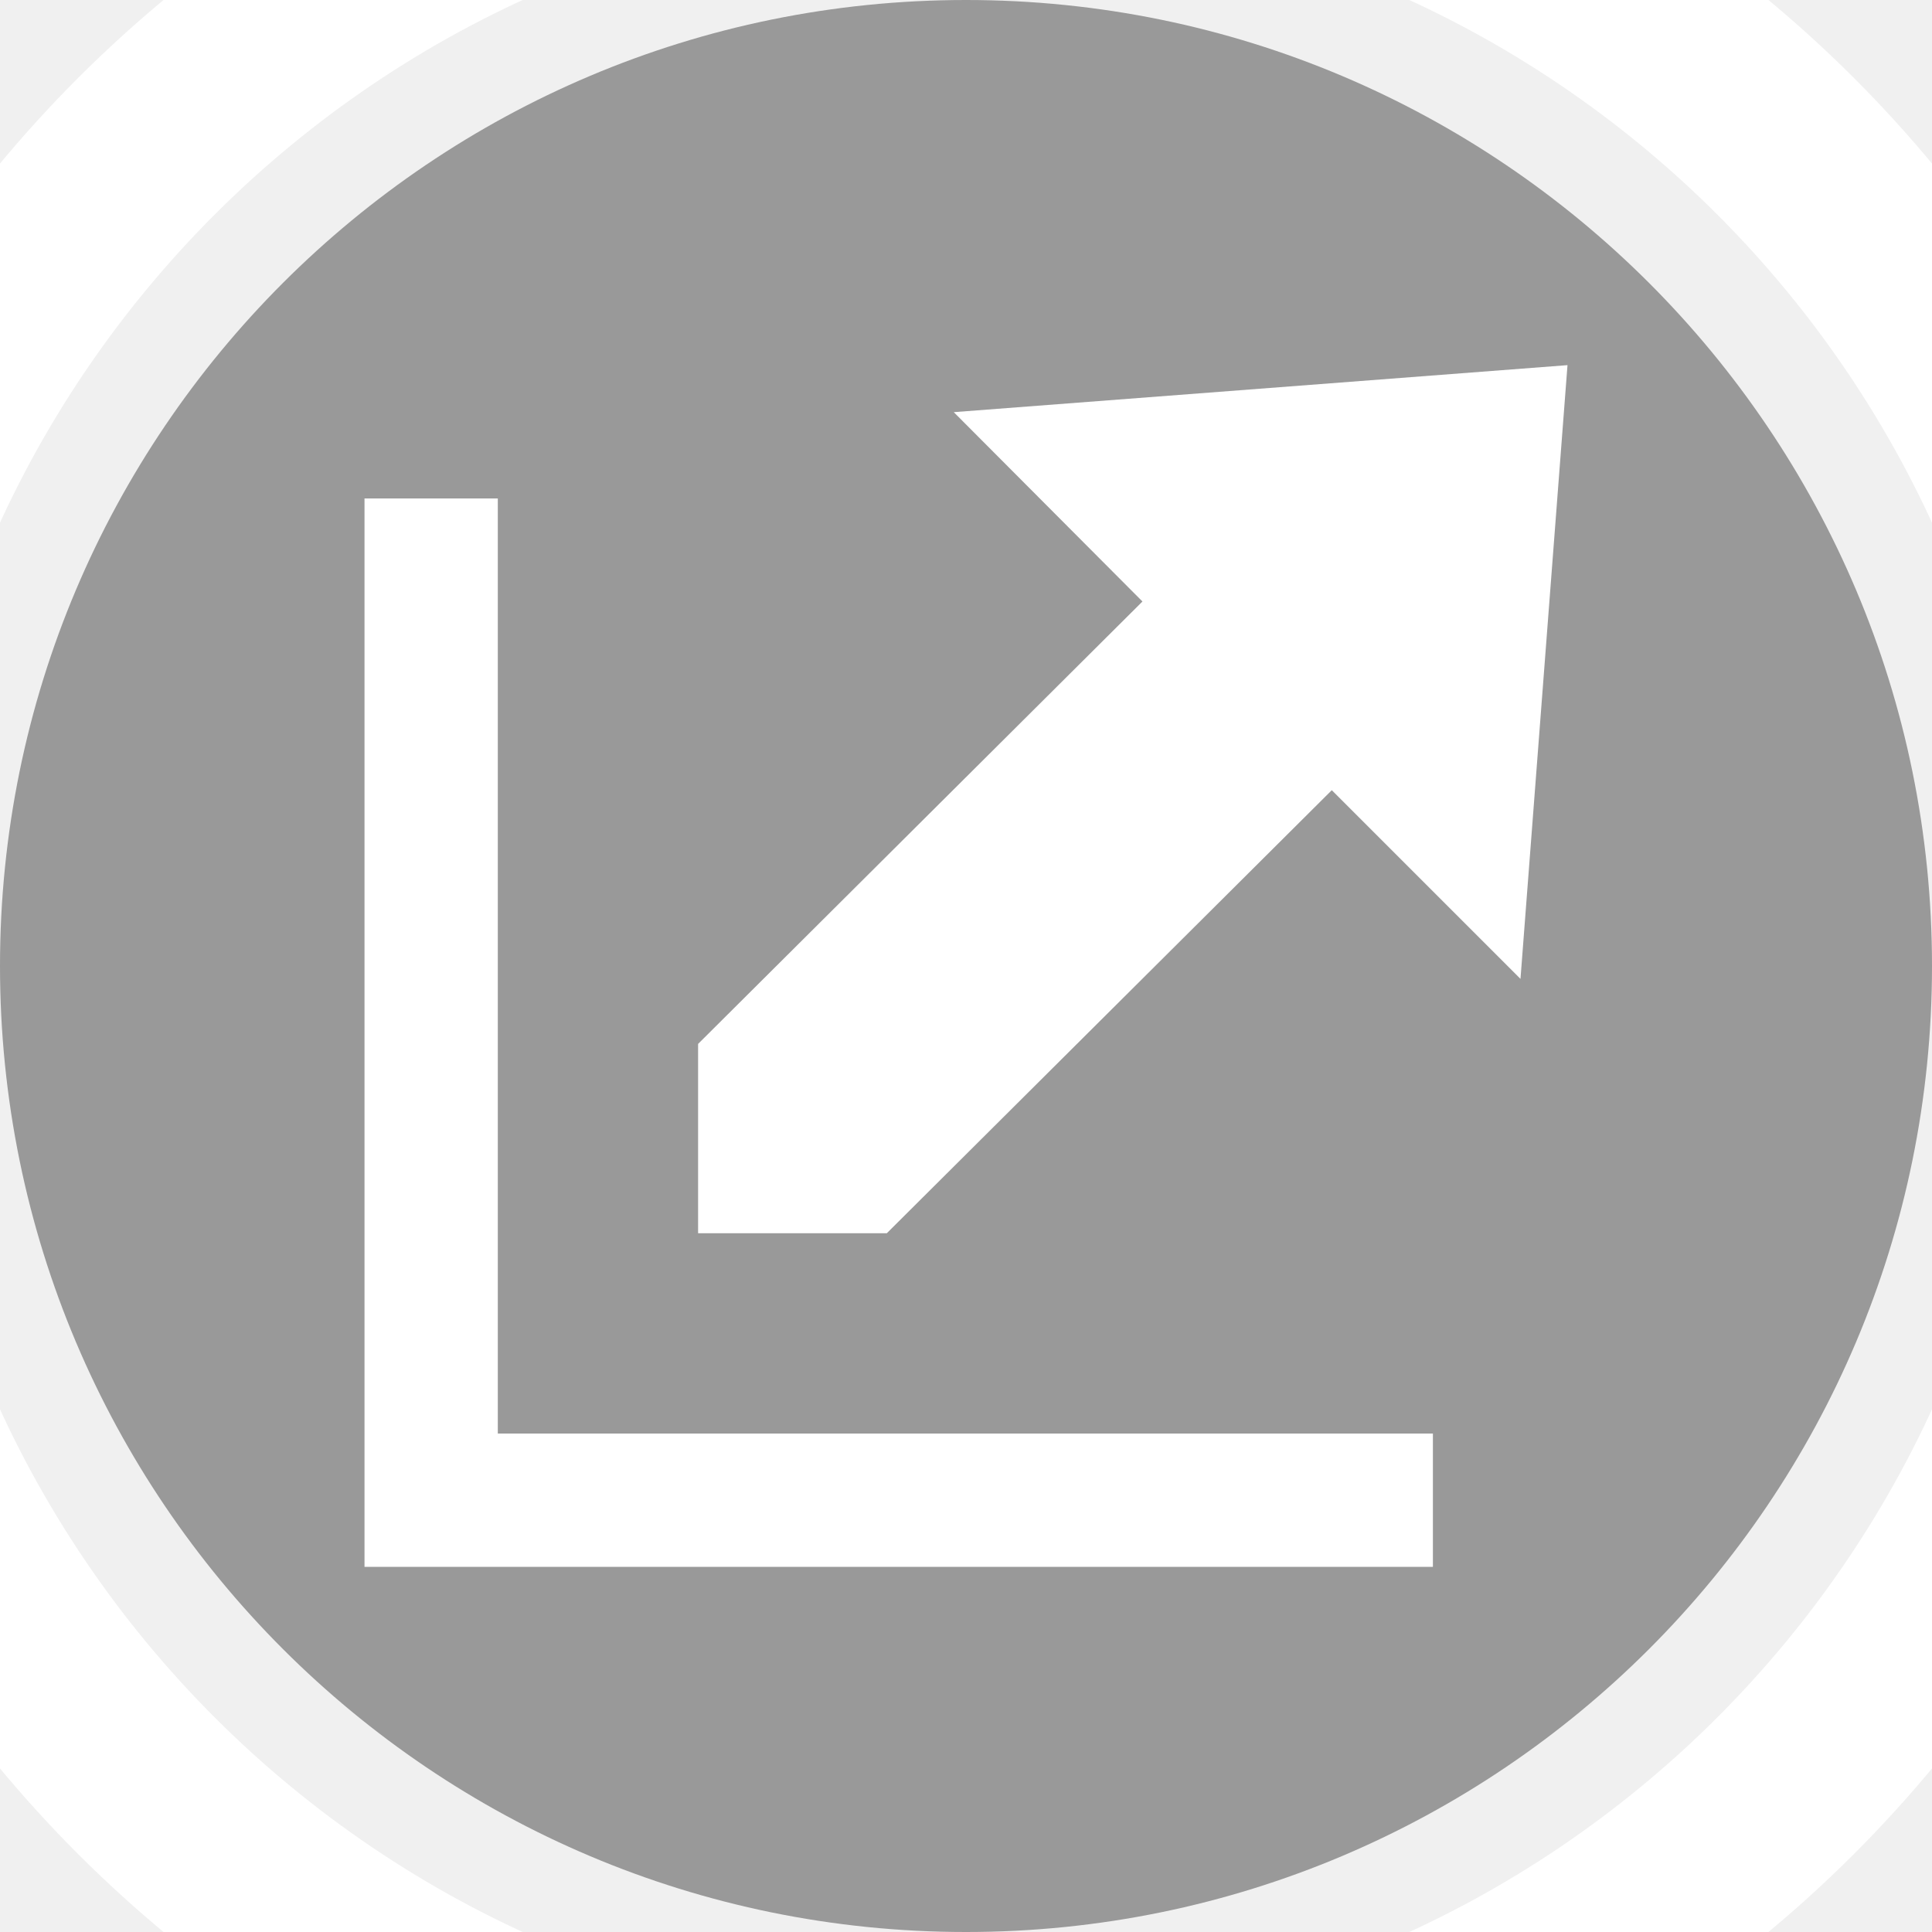
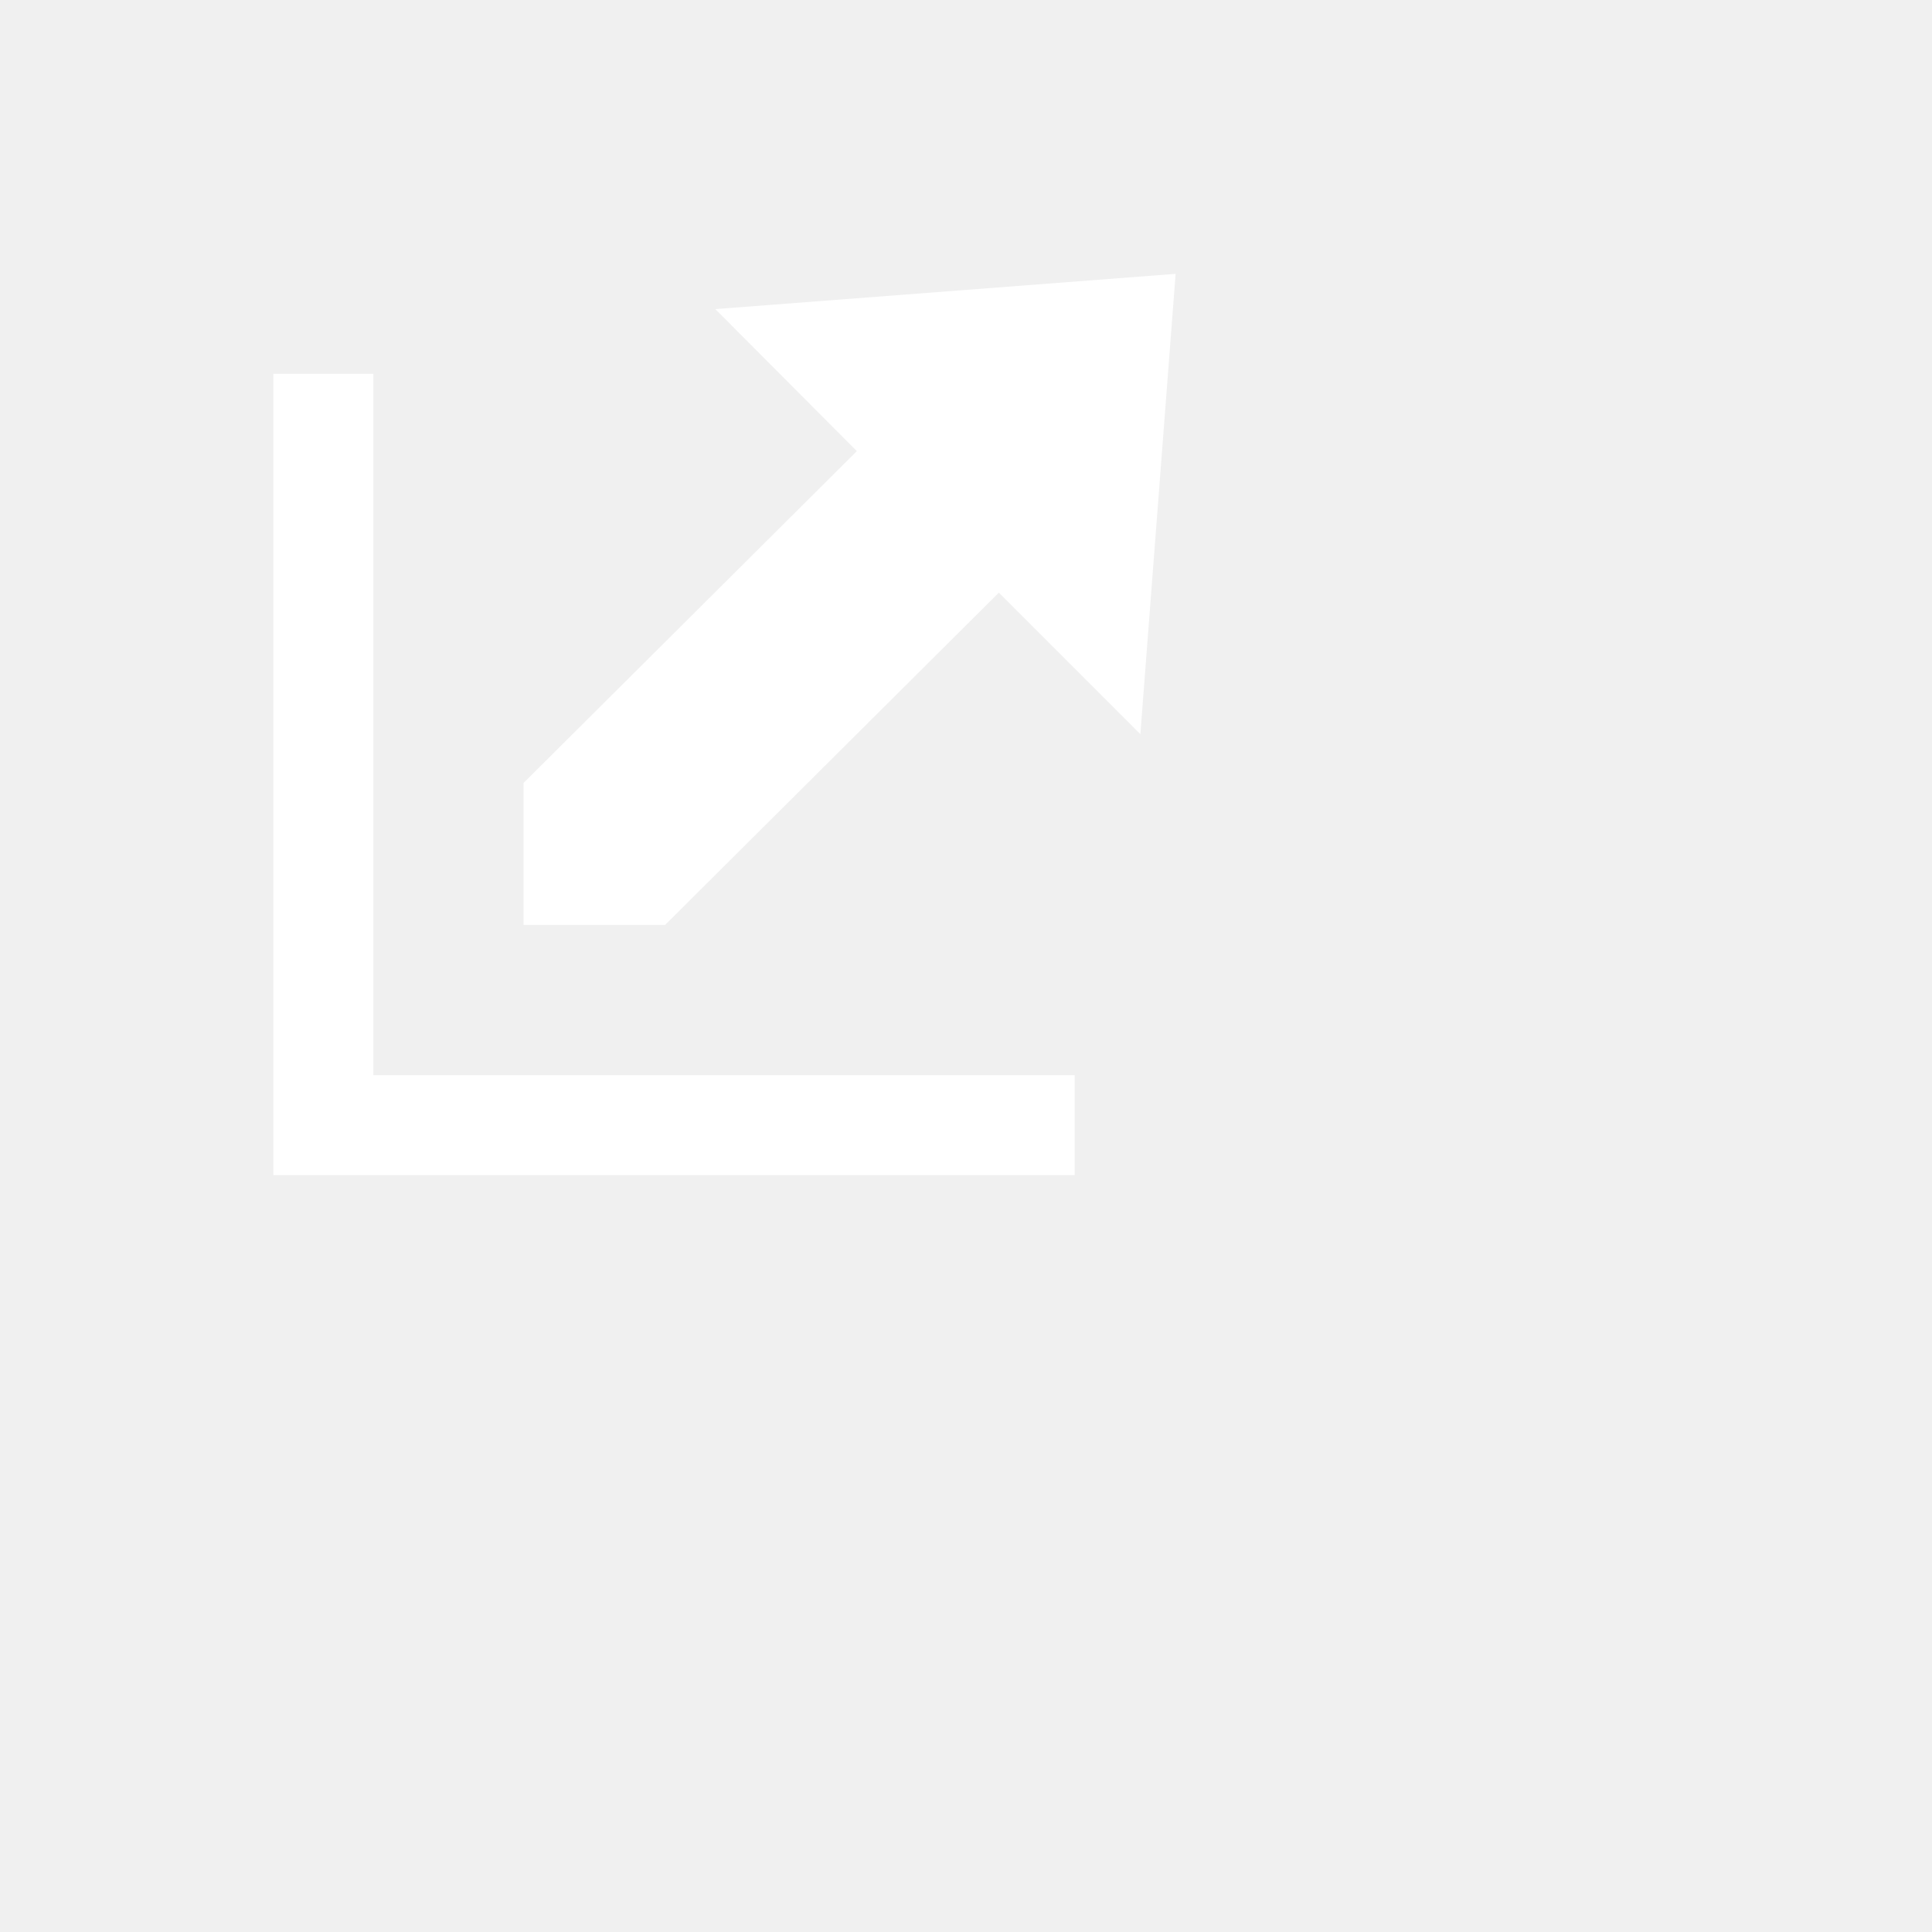
- <svg xmlns="http://www.w3.org/2000/svg" viewBox="0 0 30 30">
-   <path class="roadmap-background-circle" d="M30 15A15 15 0 1 1 15 0a15 15 0 0 1 15 15" fill="#999" />
-   <g transform="rotate(-90 15 15)">
-     <circle class="circle-bg" stroke="#fff" fill="none" stroke-width="3" cx="15" cy="15" r="18" />
-     <circle class="roadmap-circle-progress" stroke="#fff" fill="none" stroke-width="3" stroke-dasharray="113.097" stroke-dashoffset="113.097" cx="15" cy="15" r="18" />
-   </g>
+ <svg xmlns="http://www.w3.org/2000/svg" viewBox="0 0 40 40">
  <path fill="#fff" d="M7.73 7.74H5.66v16.59h16.59v-2.07H7.73V7.74z" />
  <path fill="#fff" d="M10.84 19.15v-2.94l6.9-6.87-2.93-2.94 9.53-.73-.73 9.53-2.93-2.93-6.91 6.88h-2.93z" />
</svg>
